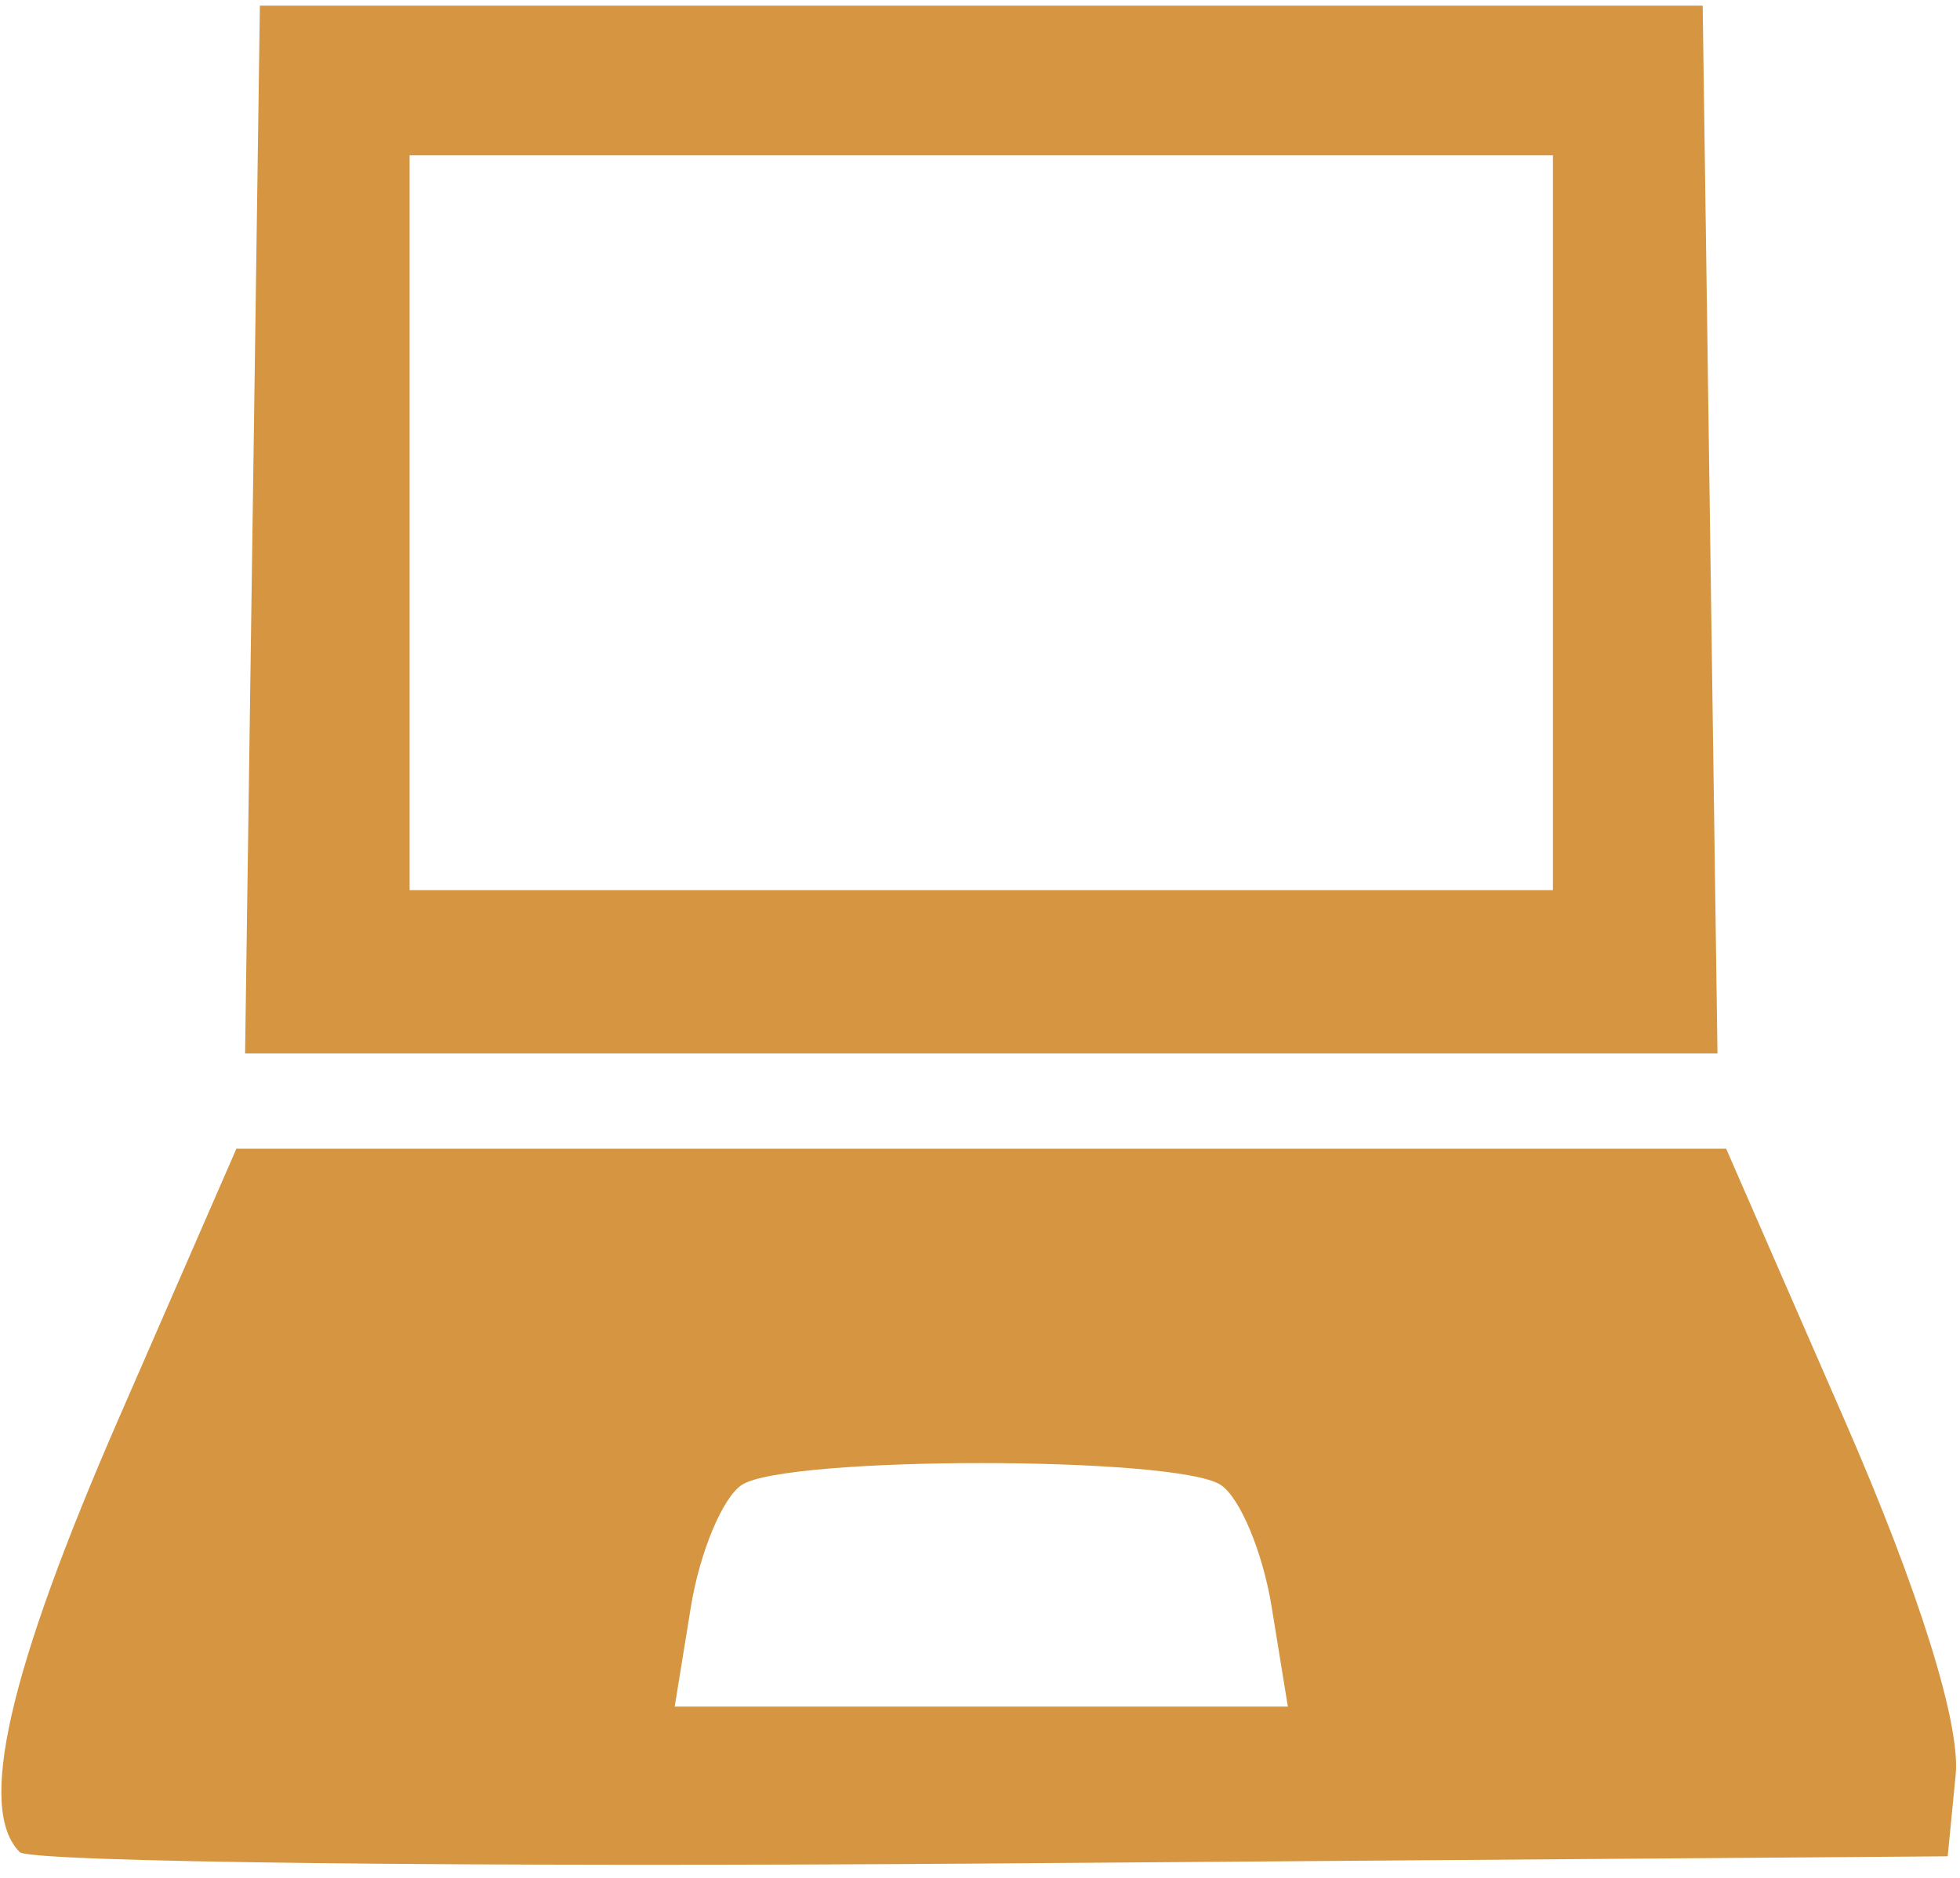
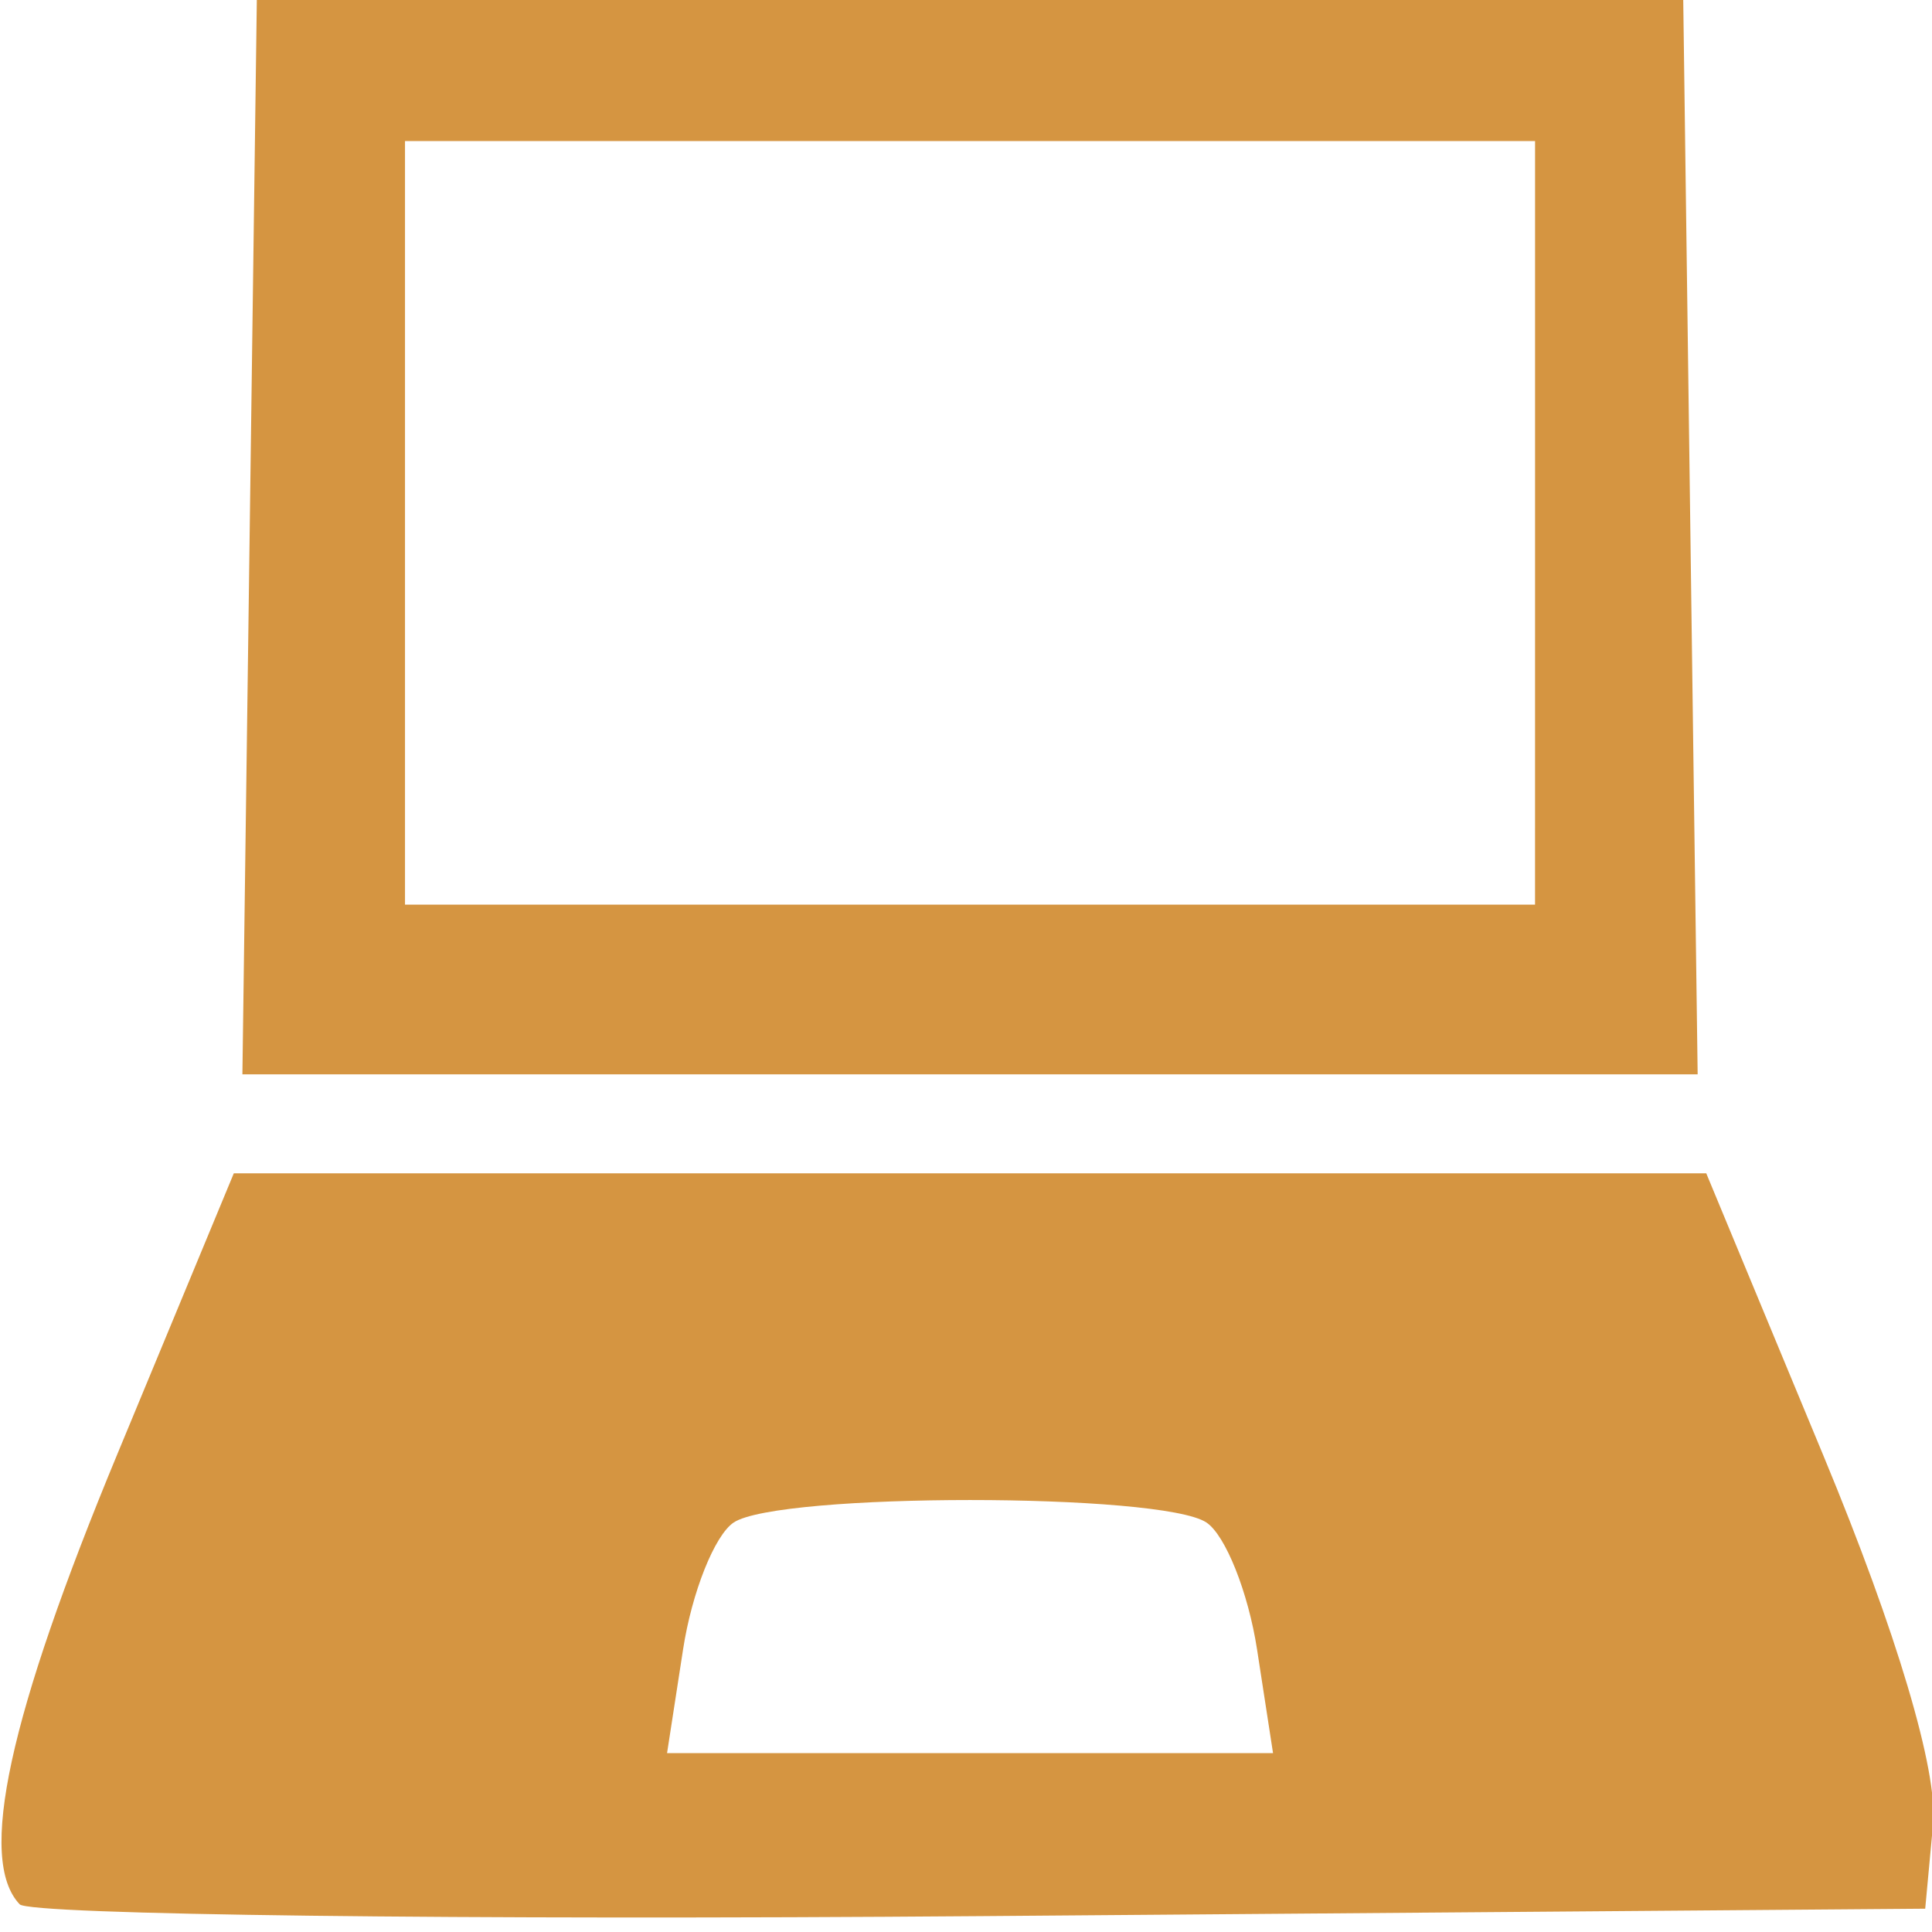
- <svg xmlns="http://www.w3.org/2000/svg" version="1.1" id="svg5153" width="72" height="69" viewBox="0 0 72 69">
+ <svg xmlns="http://www.w3.org/2000/svg" version="1.1" id="svg5153" width="64" height="64" viewBox="0 0 64 64">
  <defs id="defs5157" />
-   <path style="fill:#d59541;fill-opacity:1" d="m 0.726,68.054 c -1.574,-1.574 -0.418,-6.634 3.639,-15.941 l 4.319,-9.905 h 27.363 27.363 l 4.362,10 c 2.717,6.229 4.251,11.131 4.069,13 l -0.293,3 -35.071,0.263 C 17.187,68.615 1.099,68.427 0.726,68.054 Z M 46.713,59.039 c -0.327,-2.018 -1.174,-4.036 -1.881,-4.485 -1.671,-1.06 -15.9,-1.06 -17.571,0 -0.707,0.449 -1.553,2.467 -1.881,4.485 l -0.595,3.669 h 11.262 11.262 z M 9.275,19.458 9.547,0.208 h 26.5 26.5 l 0.272,19.25 0.272,19.25 H 36.047 9.003 Z m 47.772,-0.25 V 5.708 h -21 -21 v 13.5 13.5 h 21 21 z" id="path5163" />
+   <path style="fill:#d59541;fill-opacity:1;stroke-width:0.914" d="M 0.652,63.083 C -0.75,61.608 0.279,56.867 3.896,48.148 L 7.745,38.868 H 32.134 56.522 l 3.888,9.369 c 2.422,5.836 3.789,10.429 3.626,12.18 l -0.261,2.811 -31.259,0.246 C 15.324,63.609 0.985,63.433 0.652,63.083 Z M 41.641,54.637 c -0.292,-1.891 -1.046,-3.781 -1.676,-4.202 -1.49,-0.993 -14.171,-0.993 -15.661,0 -0.63,0.42 -1.385,2.311 -1.676,4.202 l -0.531,3.438 H 32.134 42.171 Z M 8.272,17.554 8.514,-0.481 H 32.134 55.753 L 55.995,17.554 56.237,35.589 H 32.134 8.03 Z M 50.851,17.32 V 4.672 H 32.134 13.416 V 17.32 29.968 h 18.717 18.717 z" id="path5163" />
</svg>
